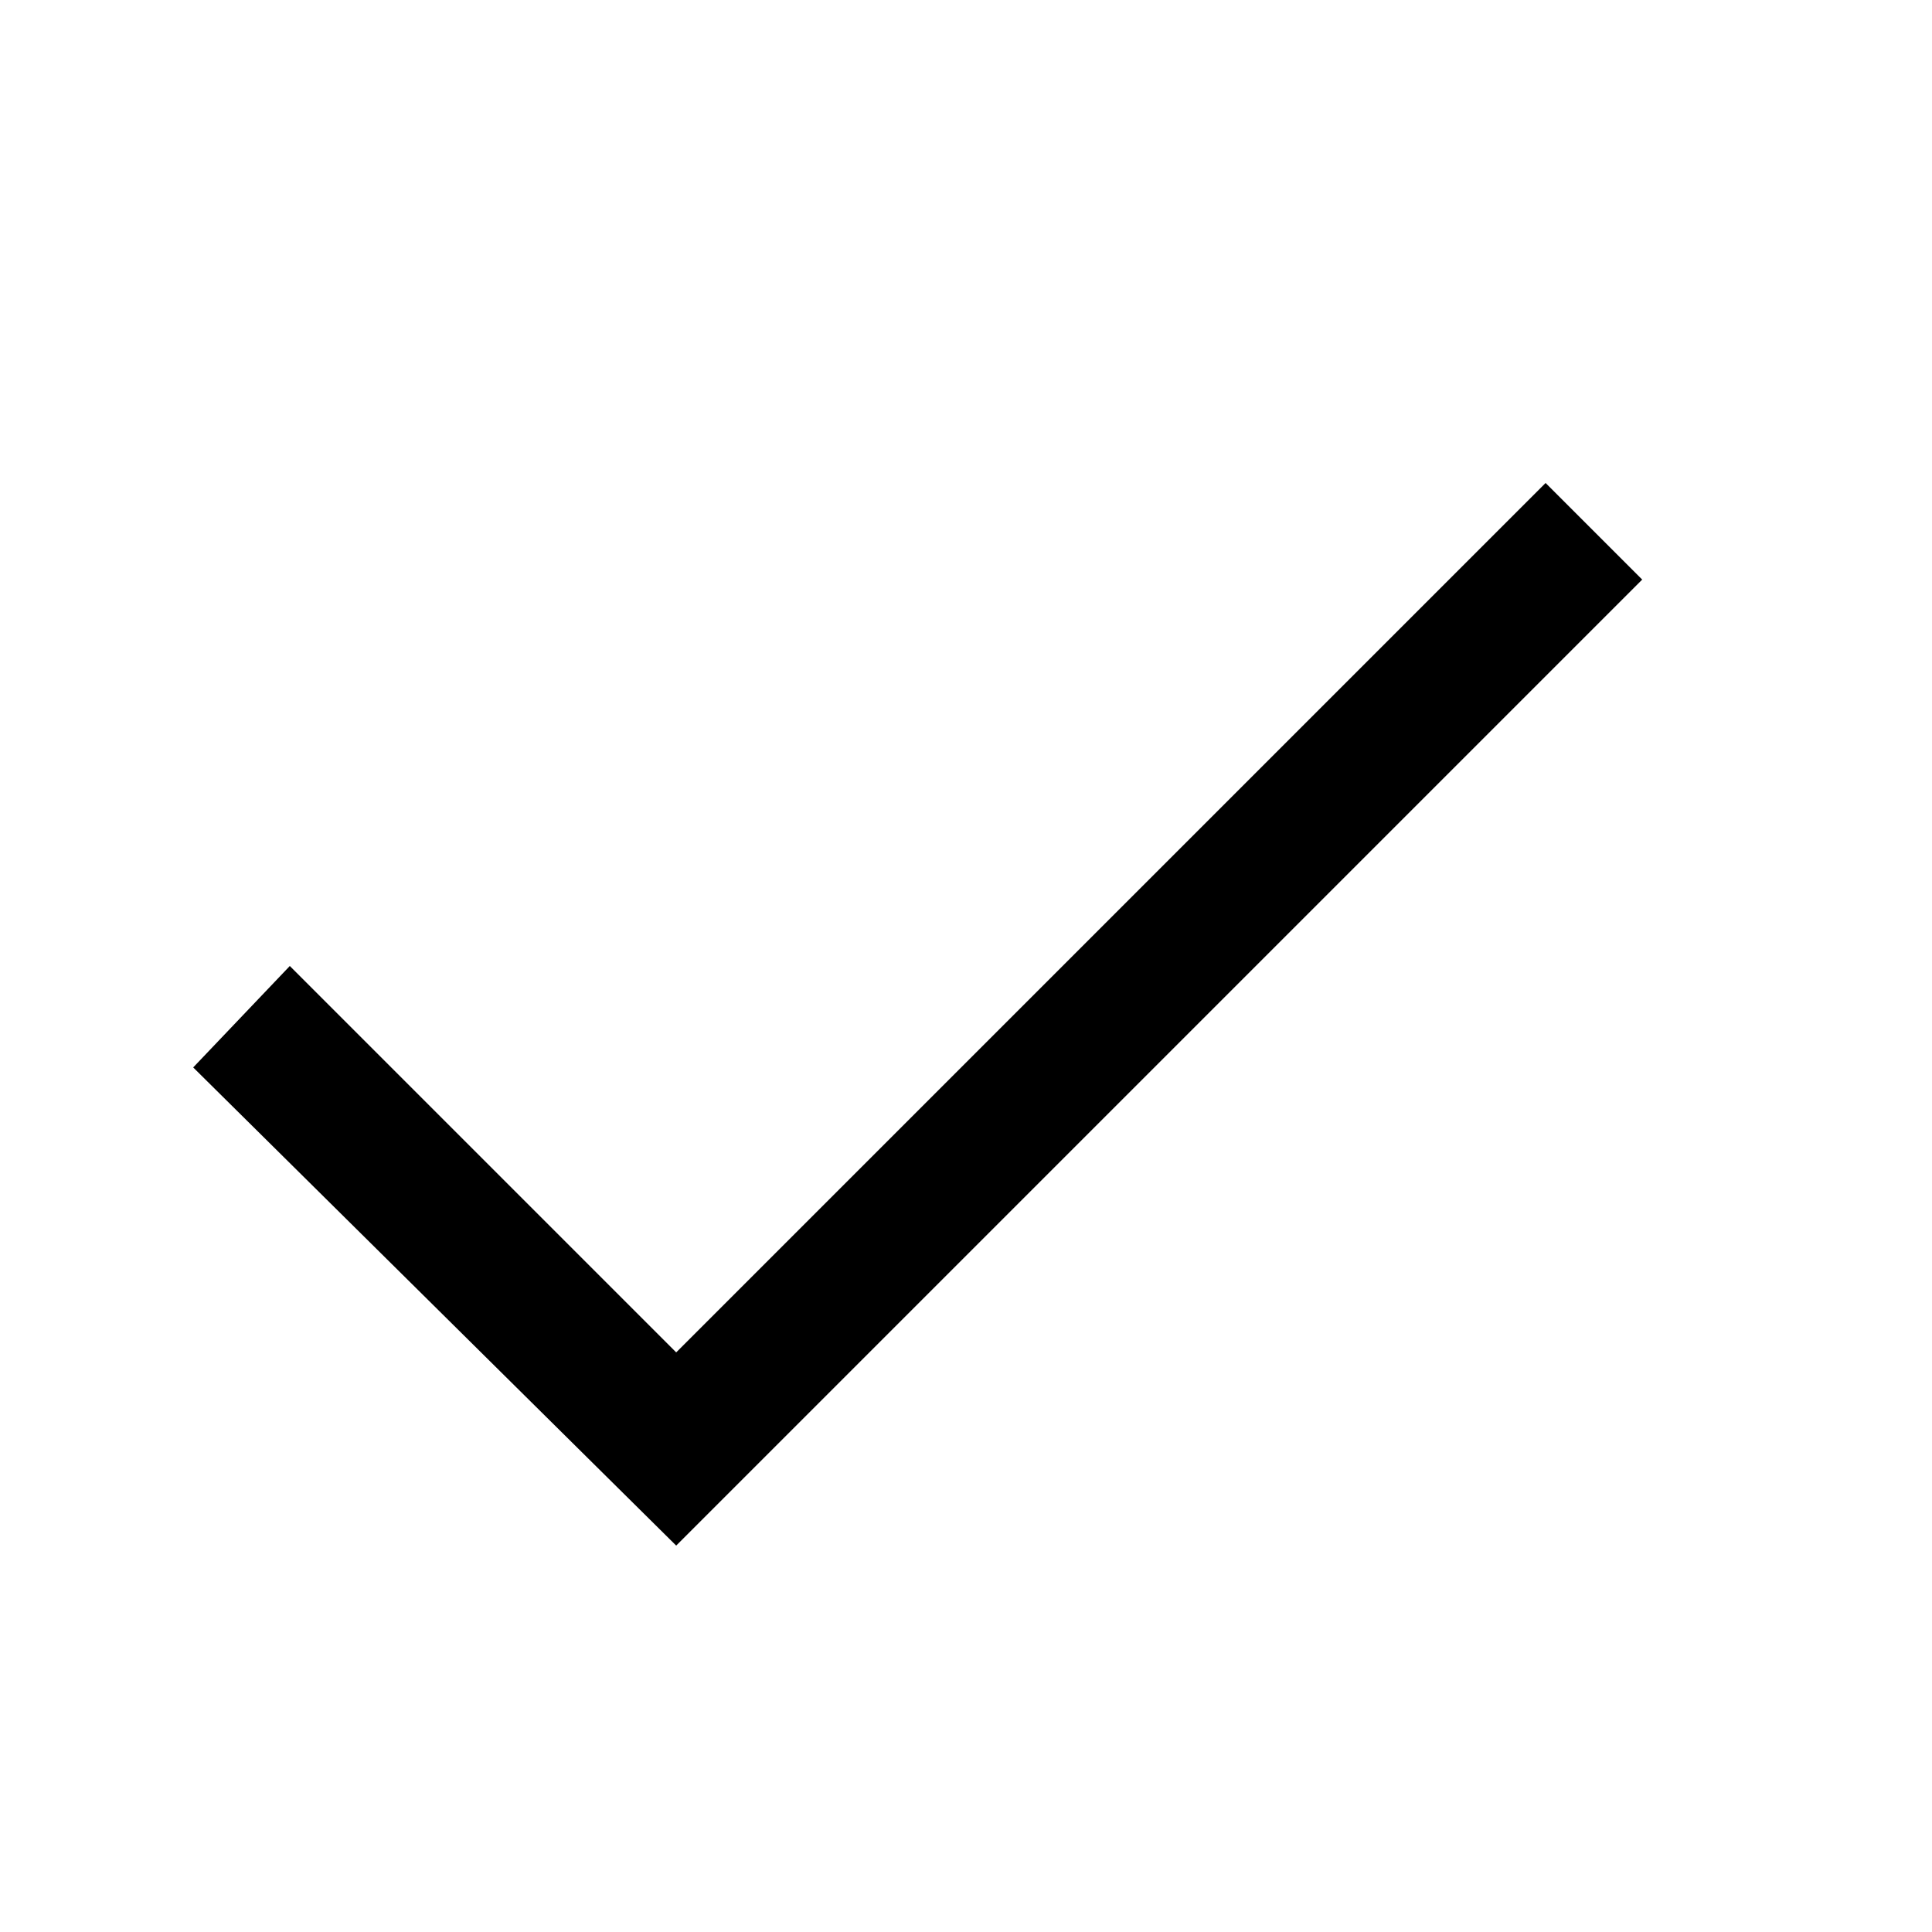
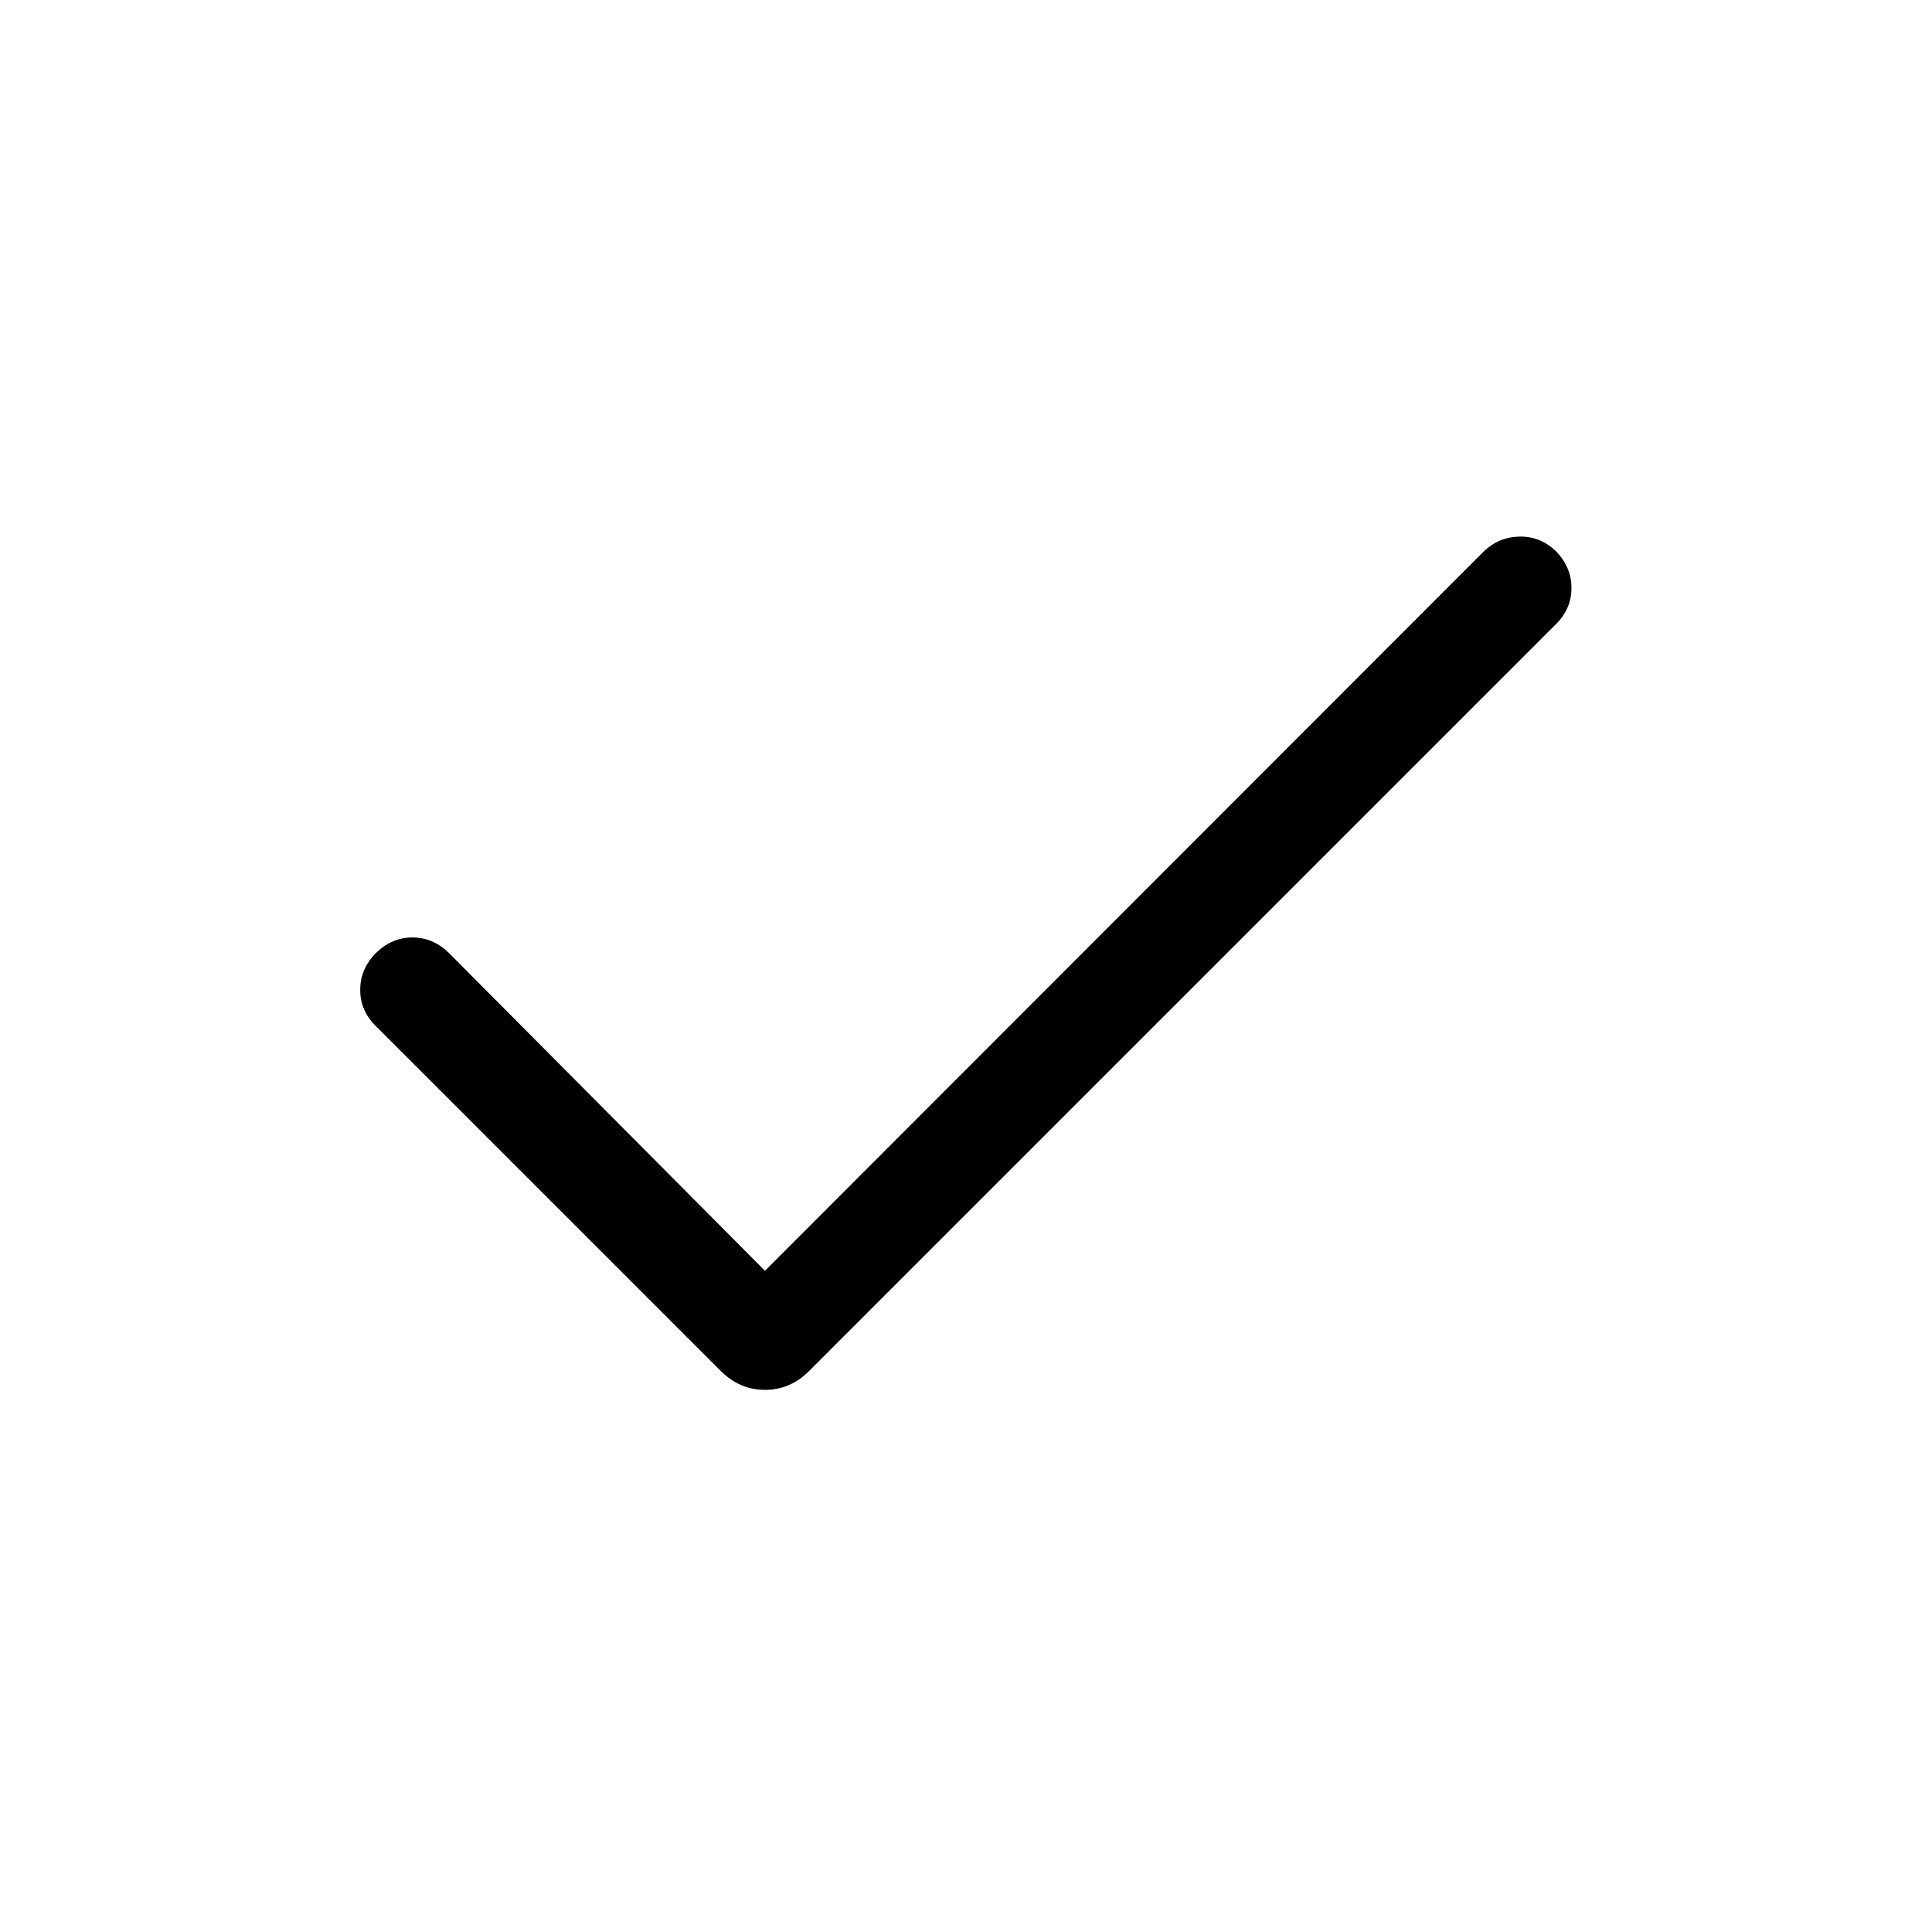
- <svg xmlns="http://www.w3.org/2000/svg" version="1.1" width="24" height="24" viewBox="2 2 20 20" enable-background="new 0 0 24.00 24.00" xml:space="preserve" id="svg4">
-   <defs id="defs8" />
-   <path fill="#000000" fill-opacity="1" stroke-width="0.2" stroke-linejoin="round" d="M 19,8 9,18 4,13.05 5,12 9,16 18,7 Z" id="path2" />
+ <svg xmlns="http://www.w3.org/2000/svg" height="40" viewBox="0 -960 960 960" width="40">
+   <path d="m380.103-328.563 357.18-357.436q7.48-7.18 17.829-7.372 10.349-.192 18.169 7.407 7.564 7.855 7.564 18.127 0 10.273-7.564 17.837L402.025-278.744q-9.358 9.358-21.922 9.358t-21.923-9.358L186.308-450.616q-7.435-7.48-7.32-17.829.115-10.349 7.971-18.17 7.855-7.564 17.999-7.564 10.144 0 17.965 7.564l157.18 158.052Z" />
</svg>
